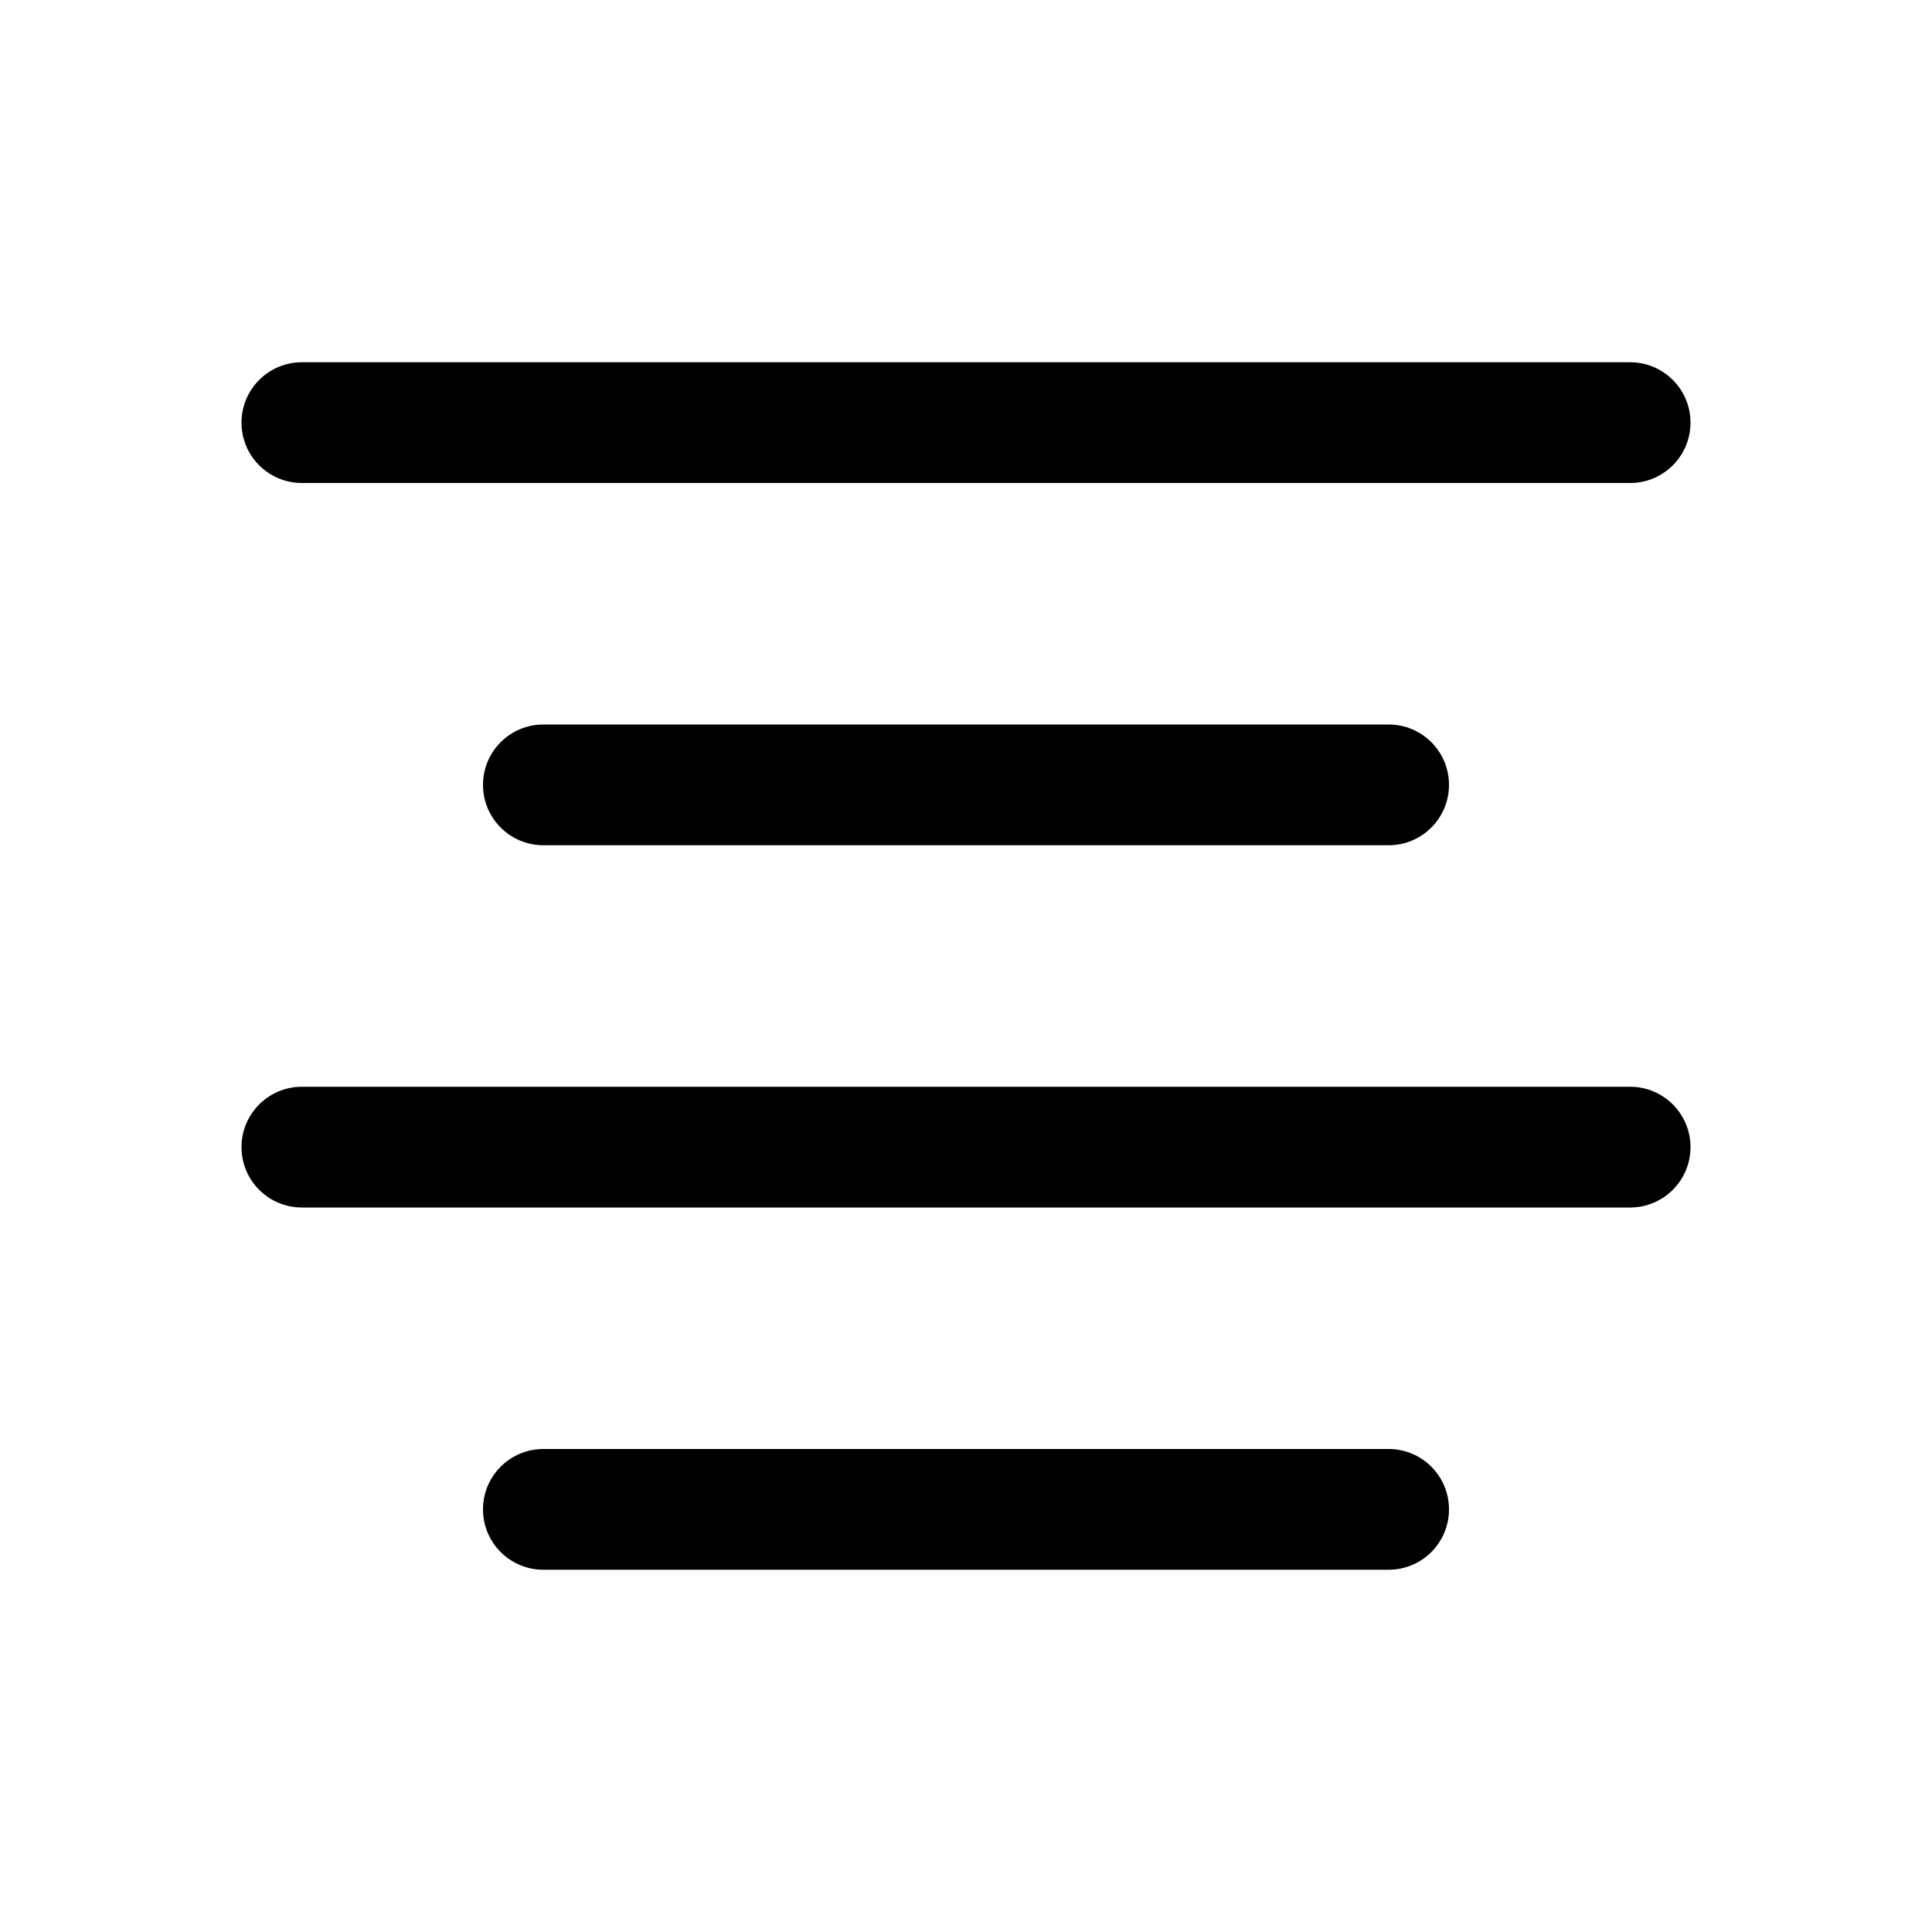
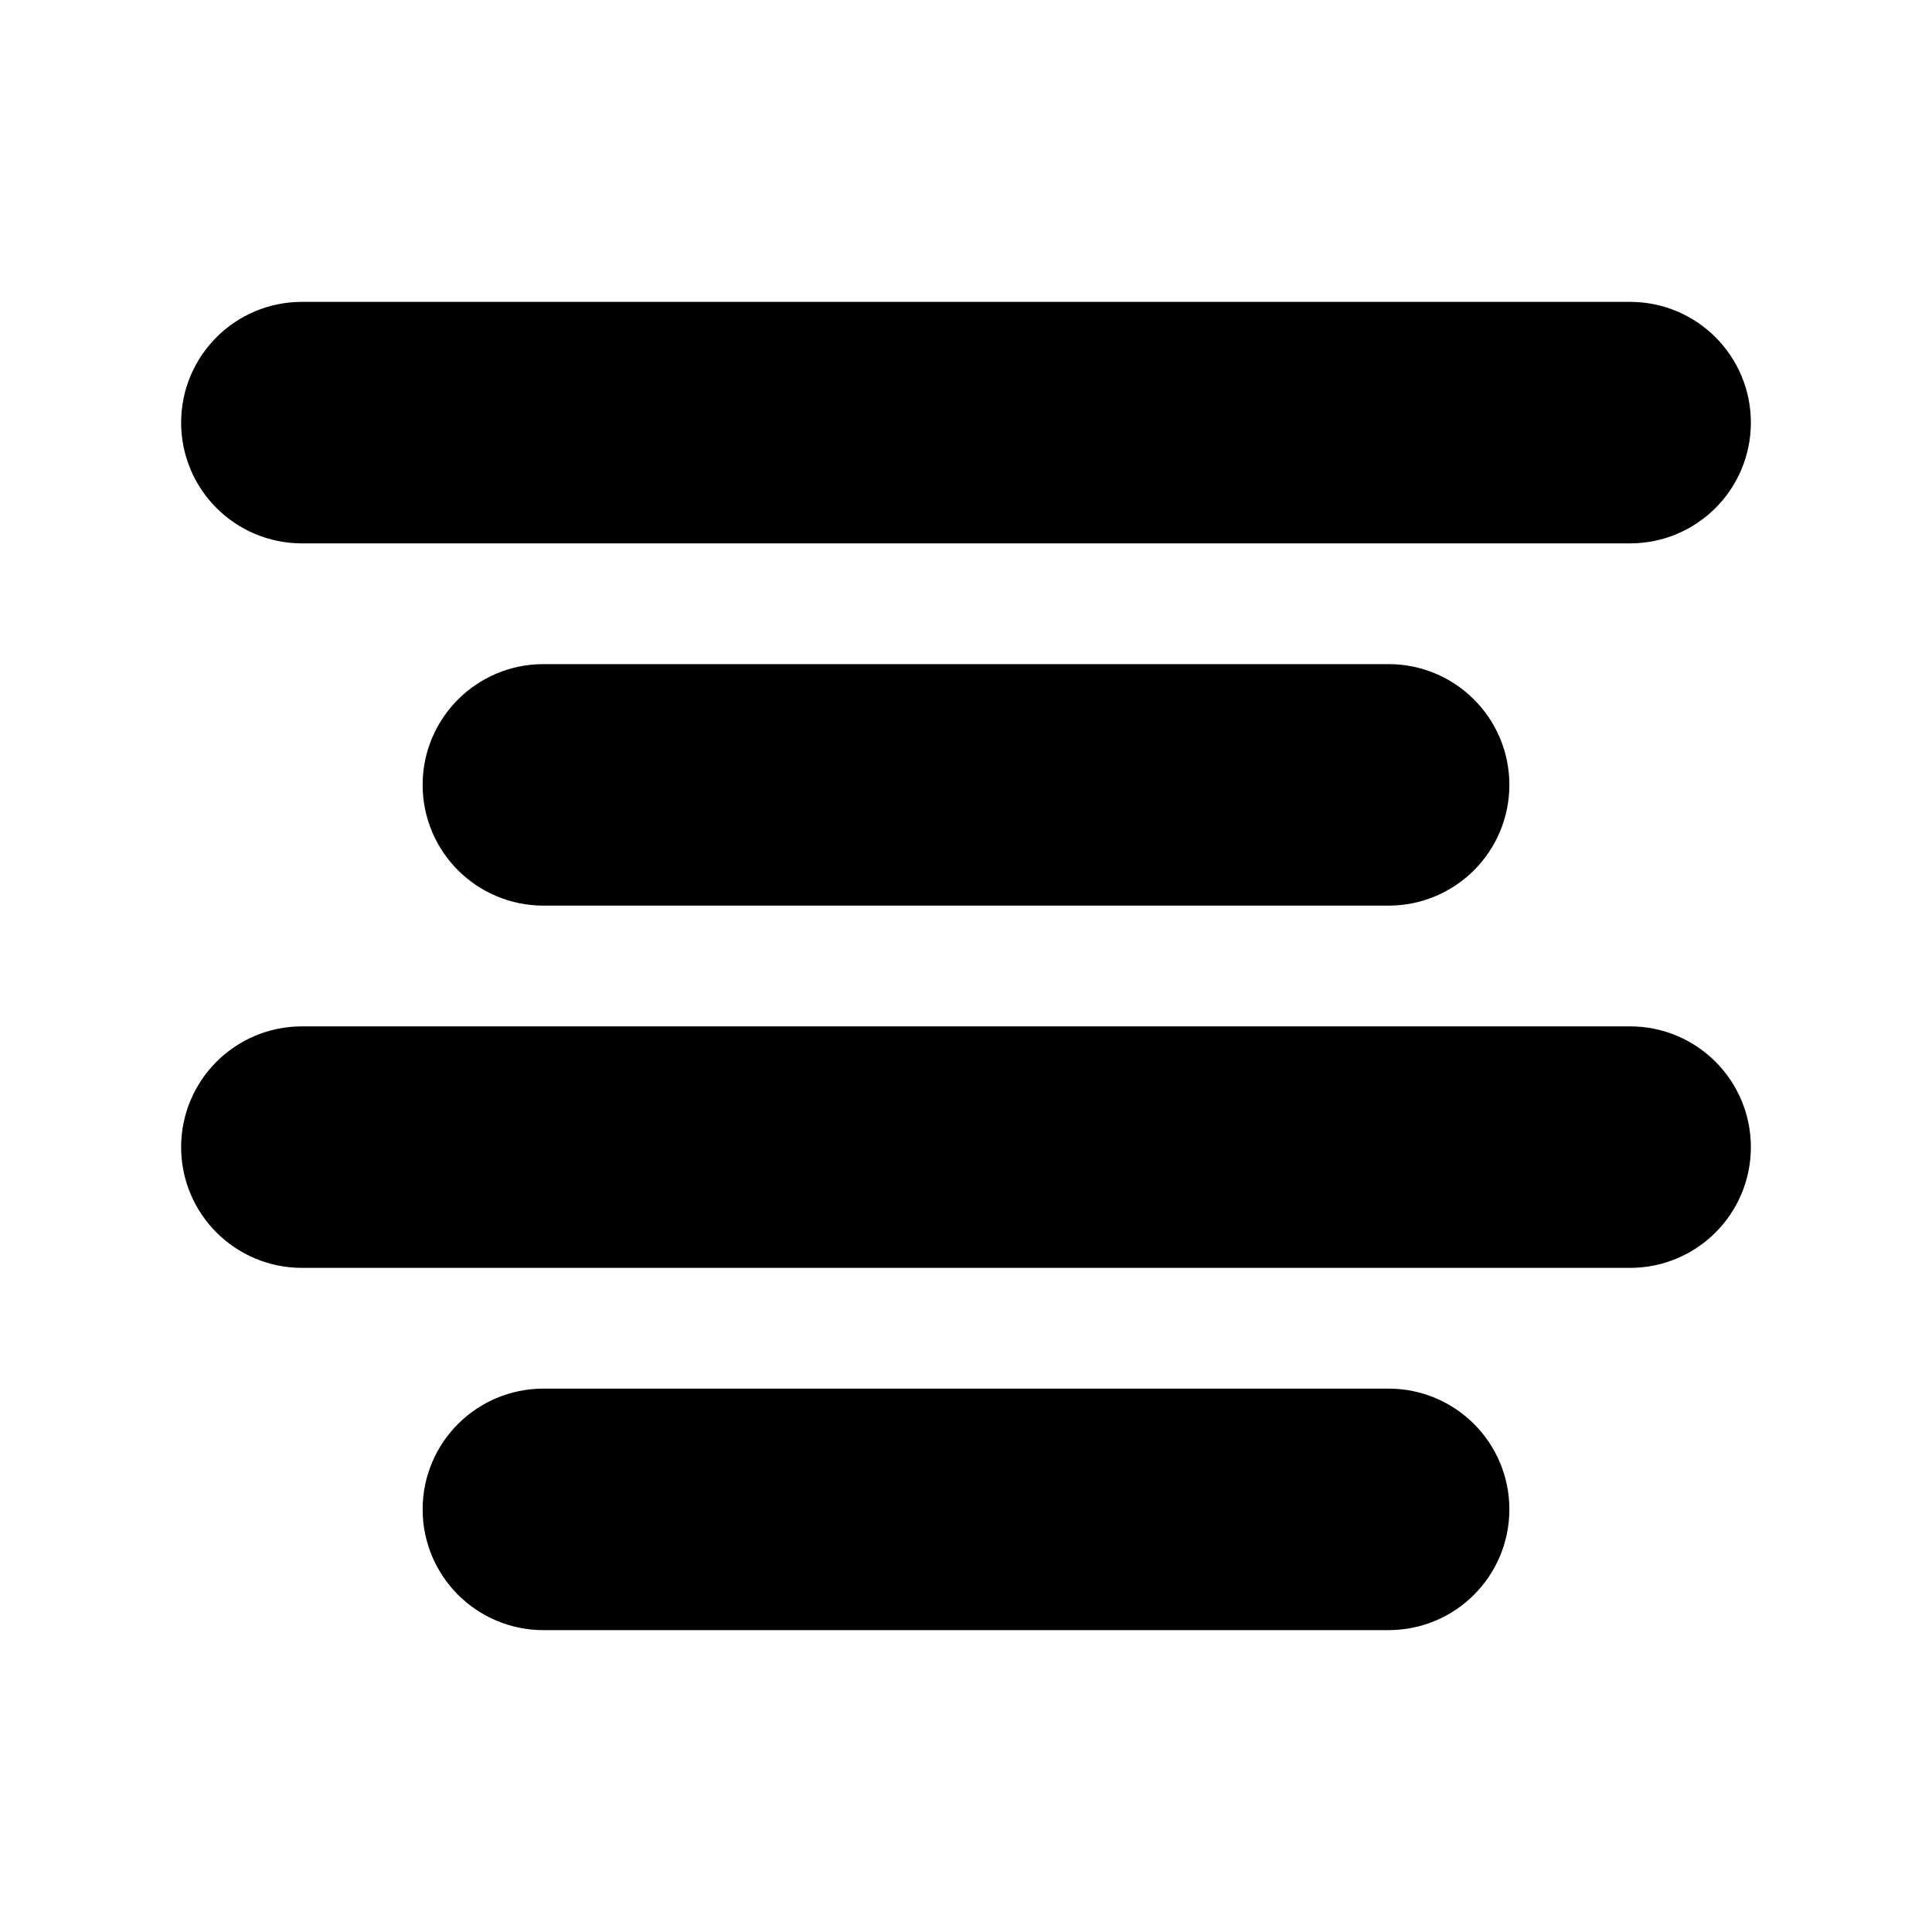
- <svg xmlns="http://www.w3.org/2000/svg" width="16" height="16" fill="currentColor" class="bi bi-text-center" viewBox="0 0 16 16">
+ <svg xmlns="http://www.w3.org/2000/svg" width="16" height="16" fill="currentColor" stroke="currentColor" class="bi bi-text-center" viewBox="0 0 16 16">
  <path fill-rule="evenodd" d="M4 12.5a.5.5 0 0 1 .5-.5h7a.5.5 0 0 1 0 1h-7a.5.5 0 0 1-.5-.5zm-2-3a.5.5 0 0 1 .5-.5h11a.5.5 0 0 1 0 1h-11a.5.5 0 0 1-.5-.5zm2-3a.5.5 0 0 1 .5-.5h7a.5.5 0 0 1 0 1h-7a.5.5 0 0 1-.5-.5zm-2-3a.5.5 0 0 1 .5-.5h11a.5.5 0 0 1 0 1h-11a.5.5 0 0 1-.5-.5z" />
</svg>
